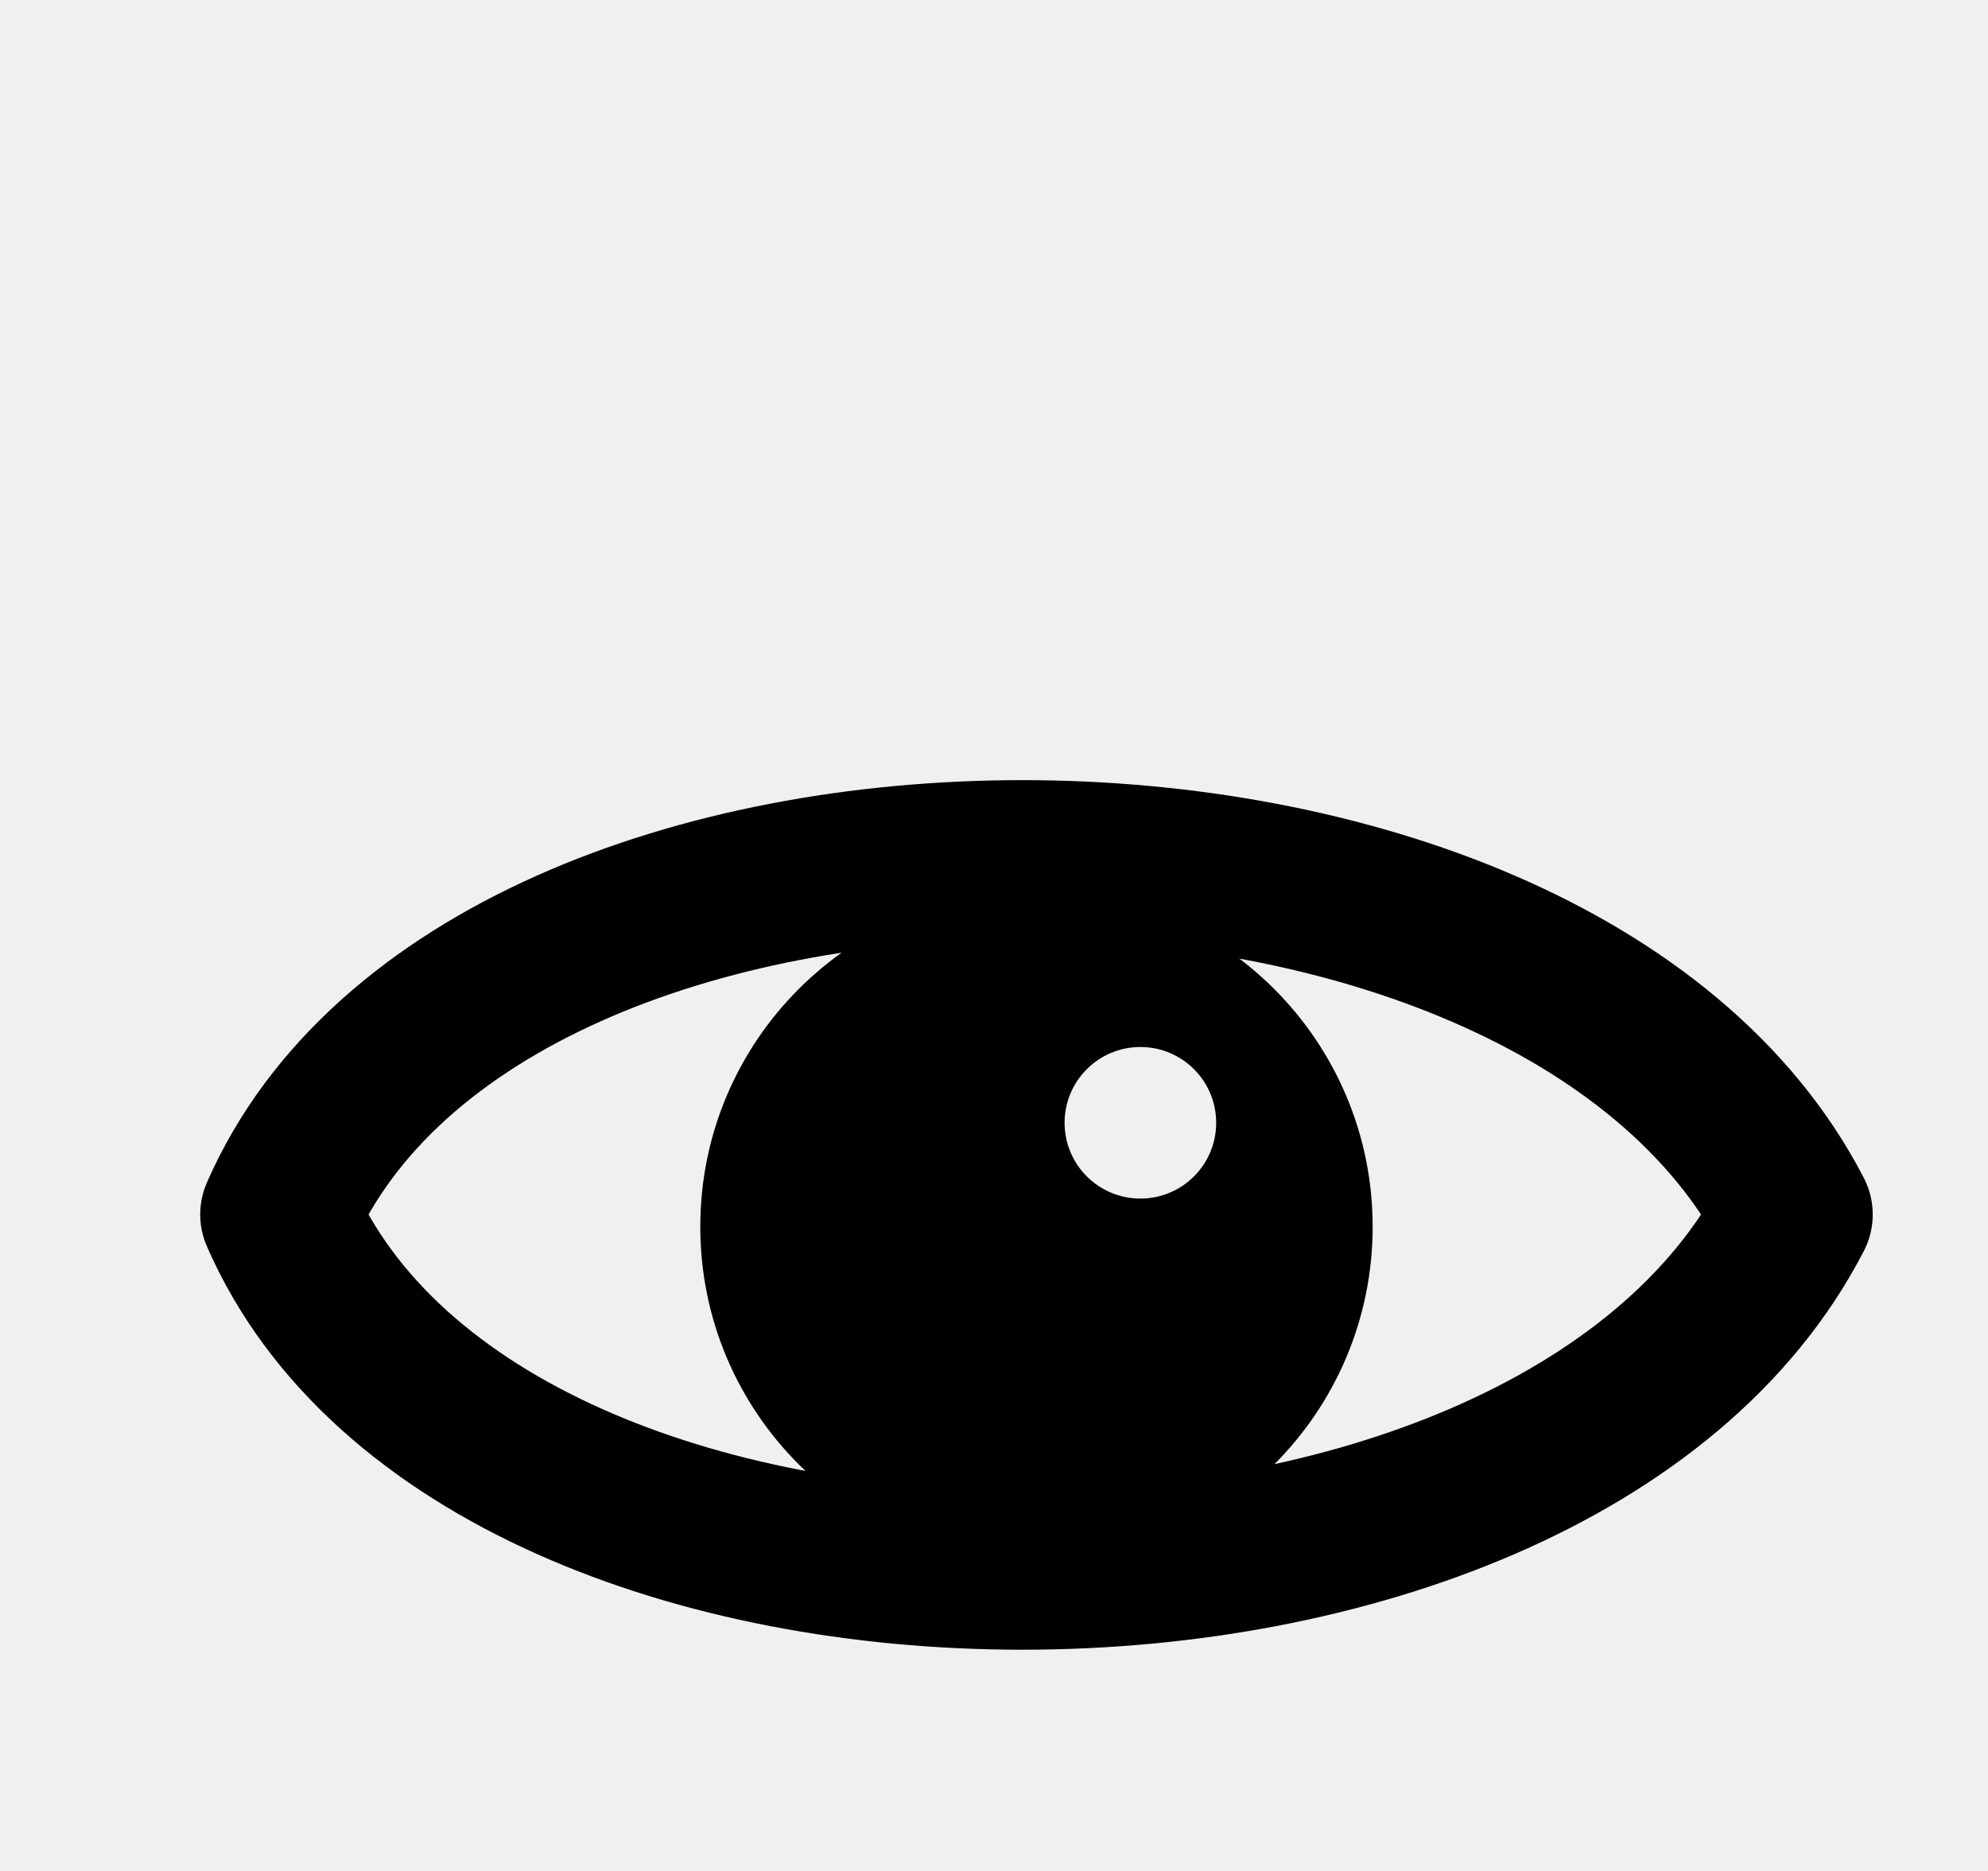
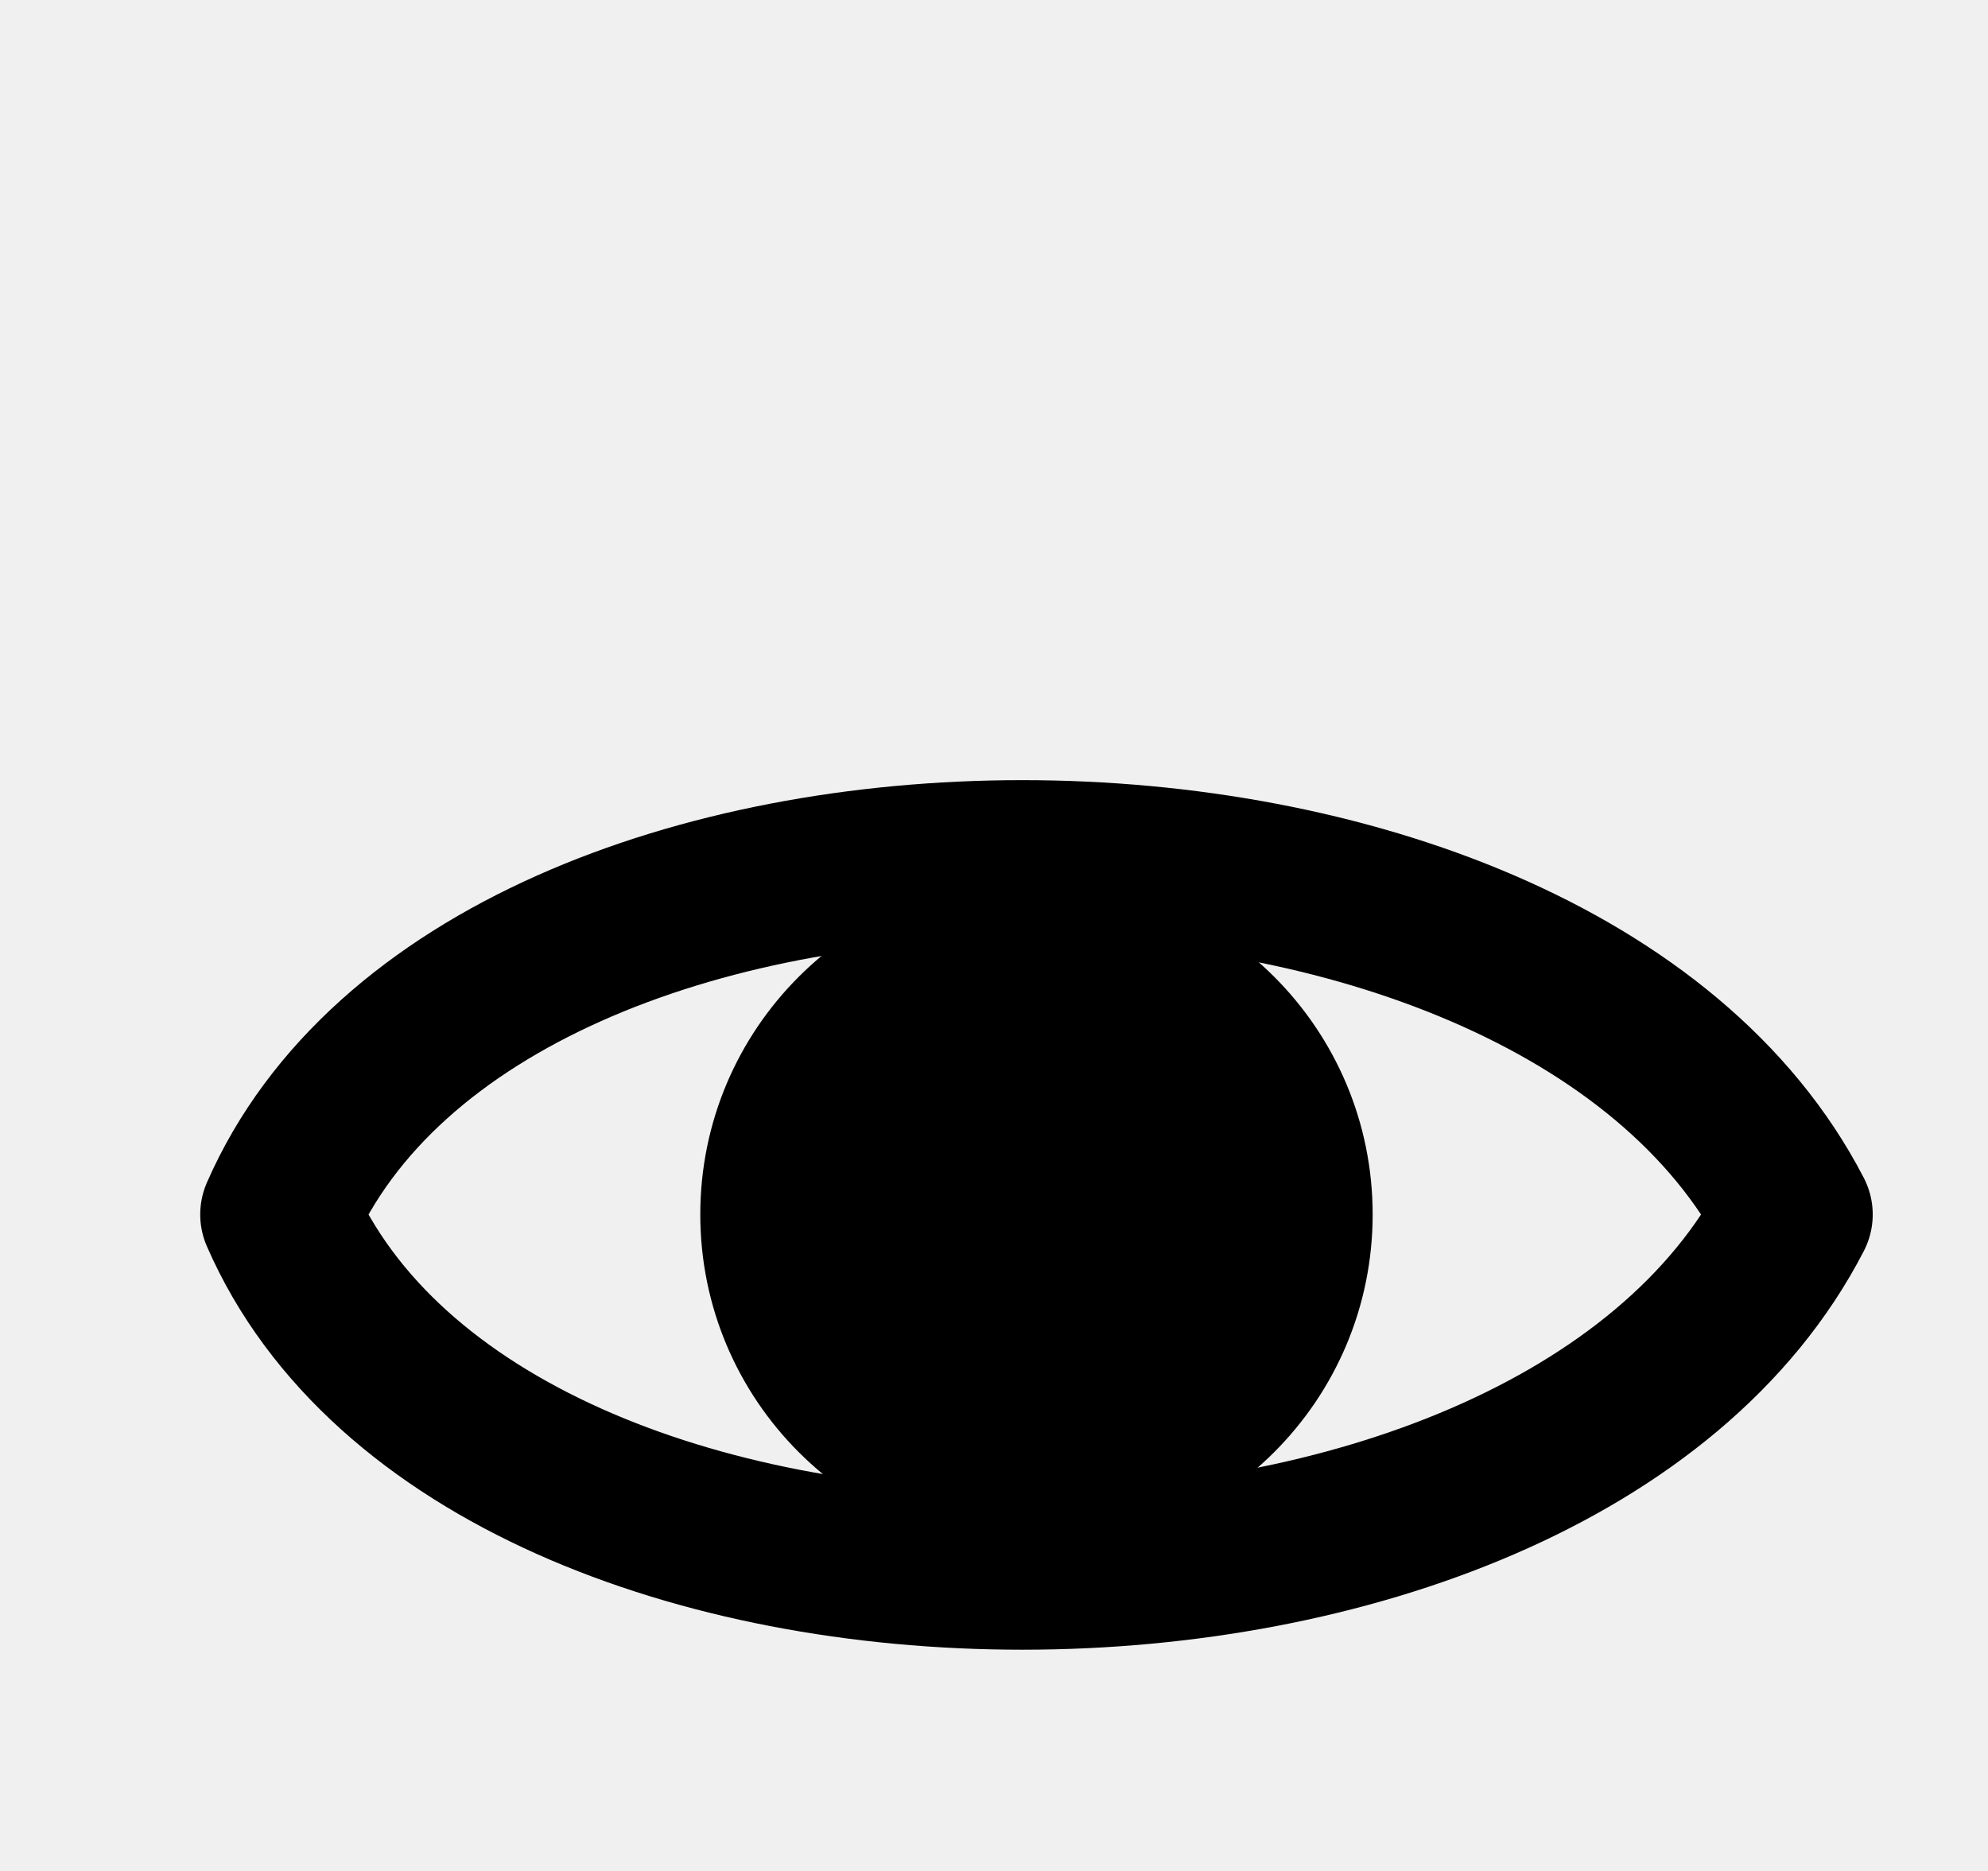
<svg xmlns="http://www.w3.org/2000/svg" width="17" height="16" viewBox="0 0 17 16">
-   <defs>
-     <mask id="k1" maskUnits="userSpaceOnUse" x="0" y="0" width="17" height="16">
-       <rect width="17" height="16" fill="#fff" />
-       <g transform="translate(0.5 1.5) scale(1.0454)">
-         <circle cx="8.85" cy="7.75" r="0.62" fill="#000" />
-       </g>
-     </mask>
-   </defs>
-   <g mask="url(#k1)">
-     <g transform="translate(0.5 1.5) scale(1.0454)">
-       <path d="M1.81 8.5C3.5 4.63 12.19 4.63 14.19 8.5C12.19 12.38 3.5 12.38 1.81 8.5Z" fill="none" stroke="#000" stroke-width="1.301" stroke-linecap="round" stroke-linejoin="round" />
-     </g>
-     <g transform="translate(0.5 1.5) scale(1.0454)">
-       <circle cx="8" cy="8.6" r="2.75" fill="#000" />
-     </g>
+   <g transform="translate(0.5 1.5) scale(1.0454)">
+     <path d="M1.81 8.5C3.5 4.63 12.19 4.63 14.19 8.5C12.19 12.38 3.5 12.38 1.81 8.5Z" fill="none" stroke="#000" stroke-width="1.301" stroke-linecap="round" stroke-linejoin="round" />
+   </g>
+   <g transform="translate(0.5 1.5) scale(1.0454)">
+     <circle cx="8" cy="8.5" r="2.75" fill="#000" />
  </g>
</svg>
